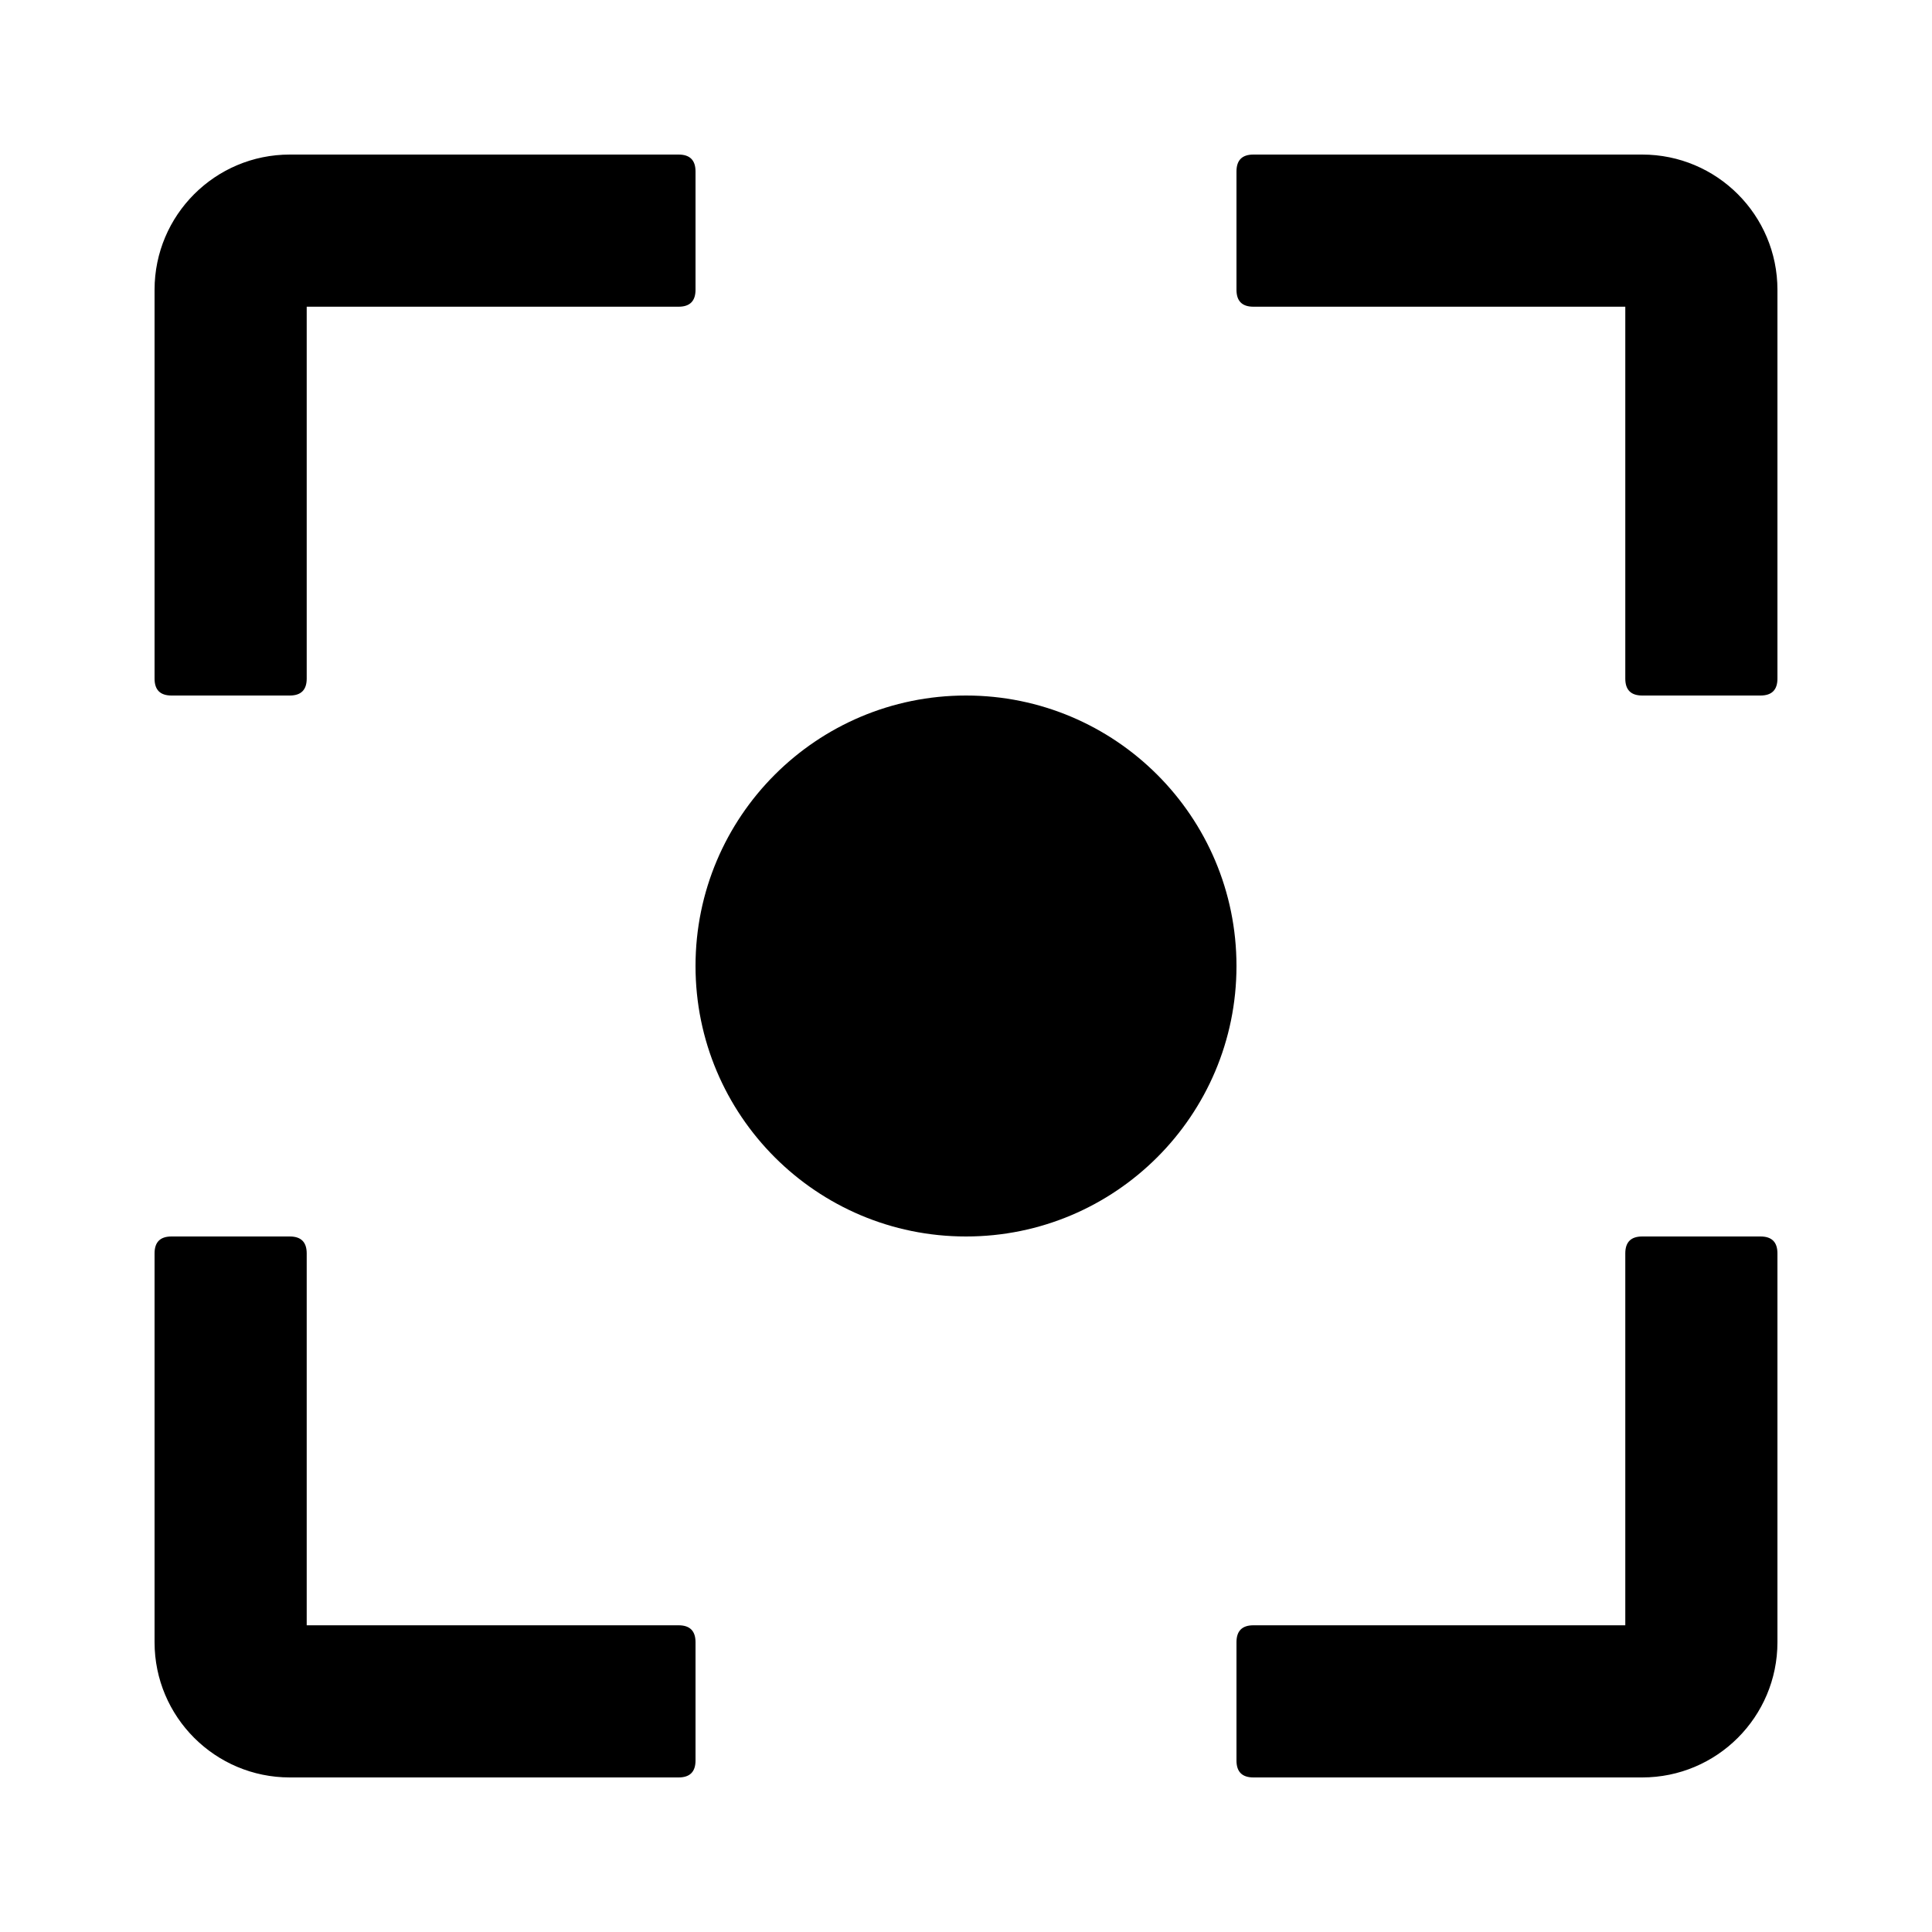
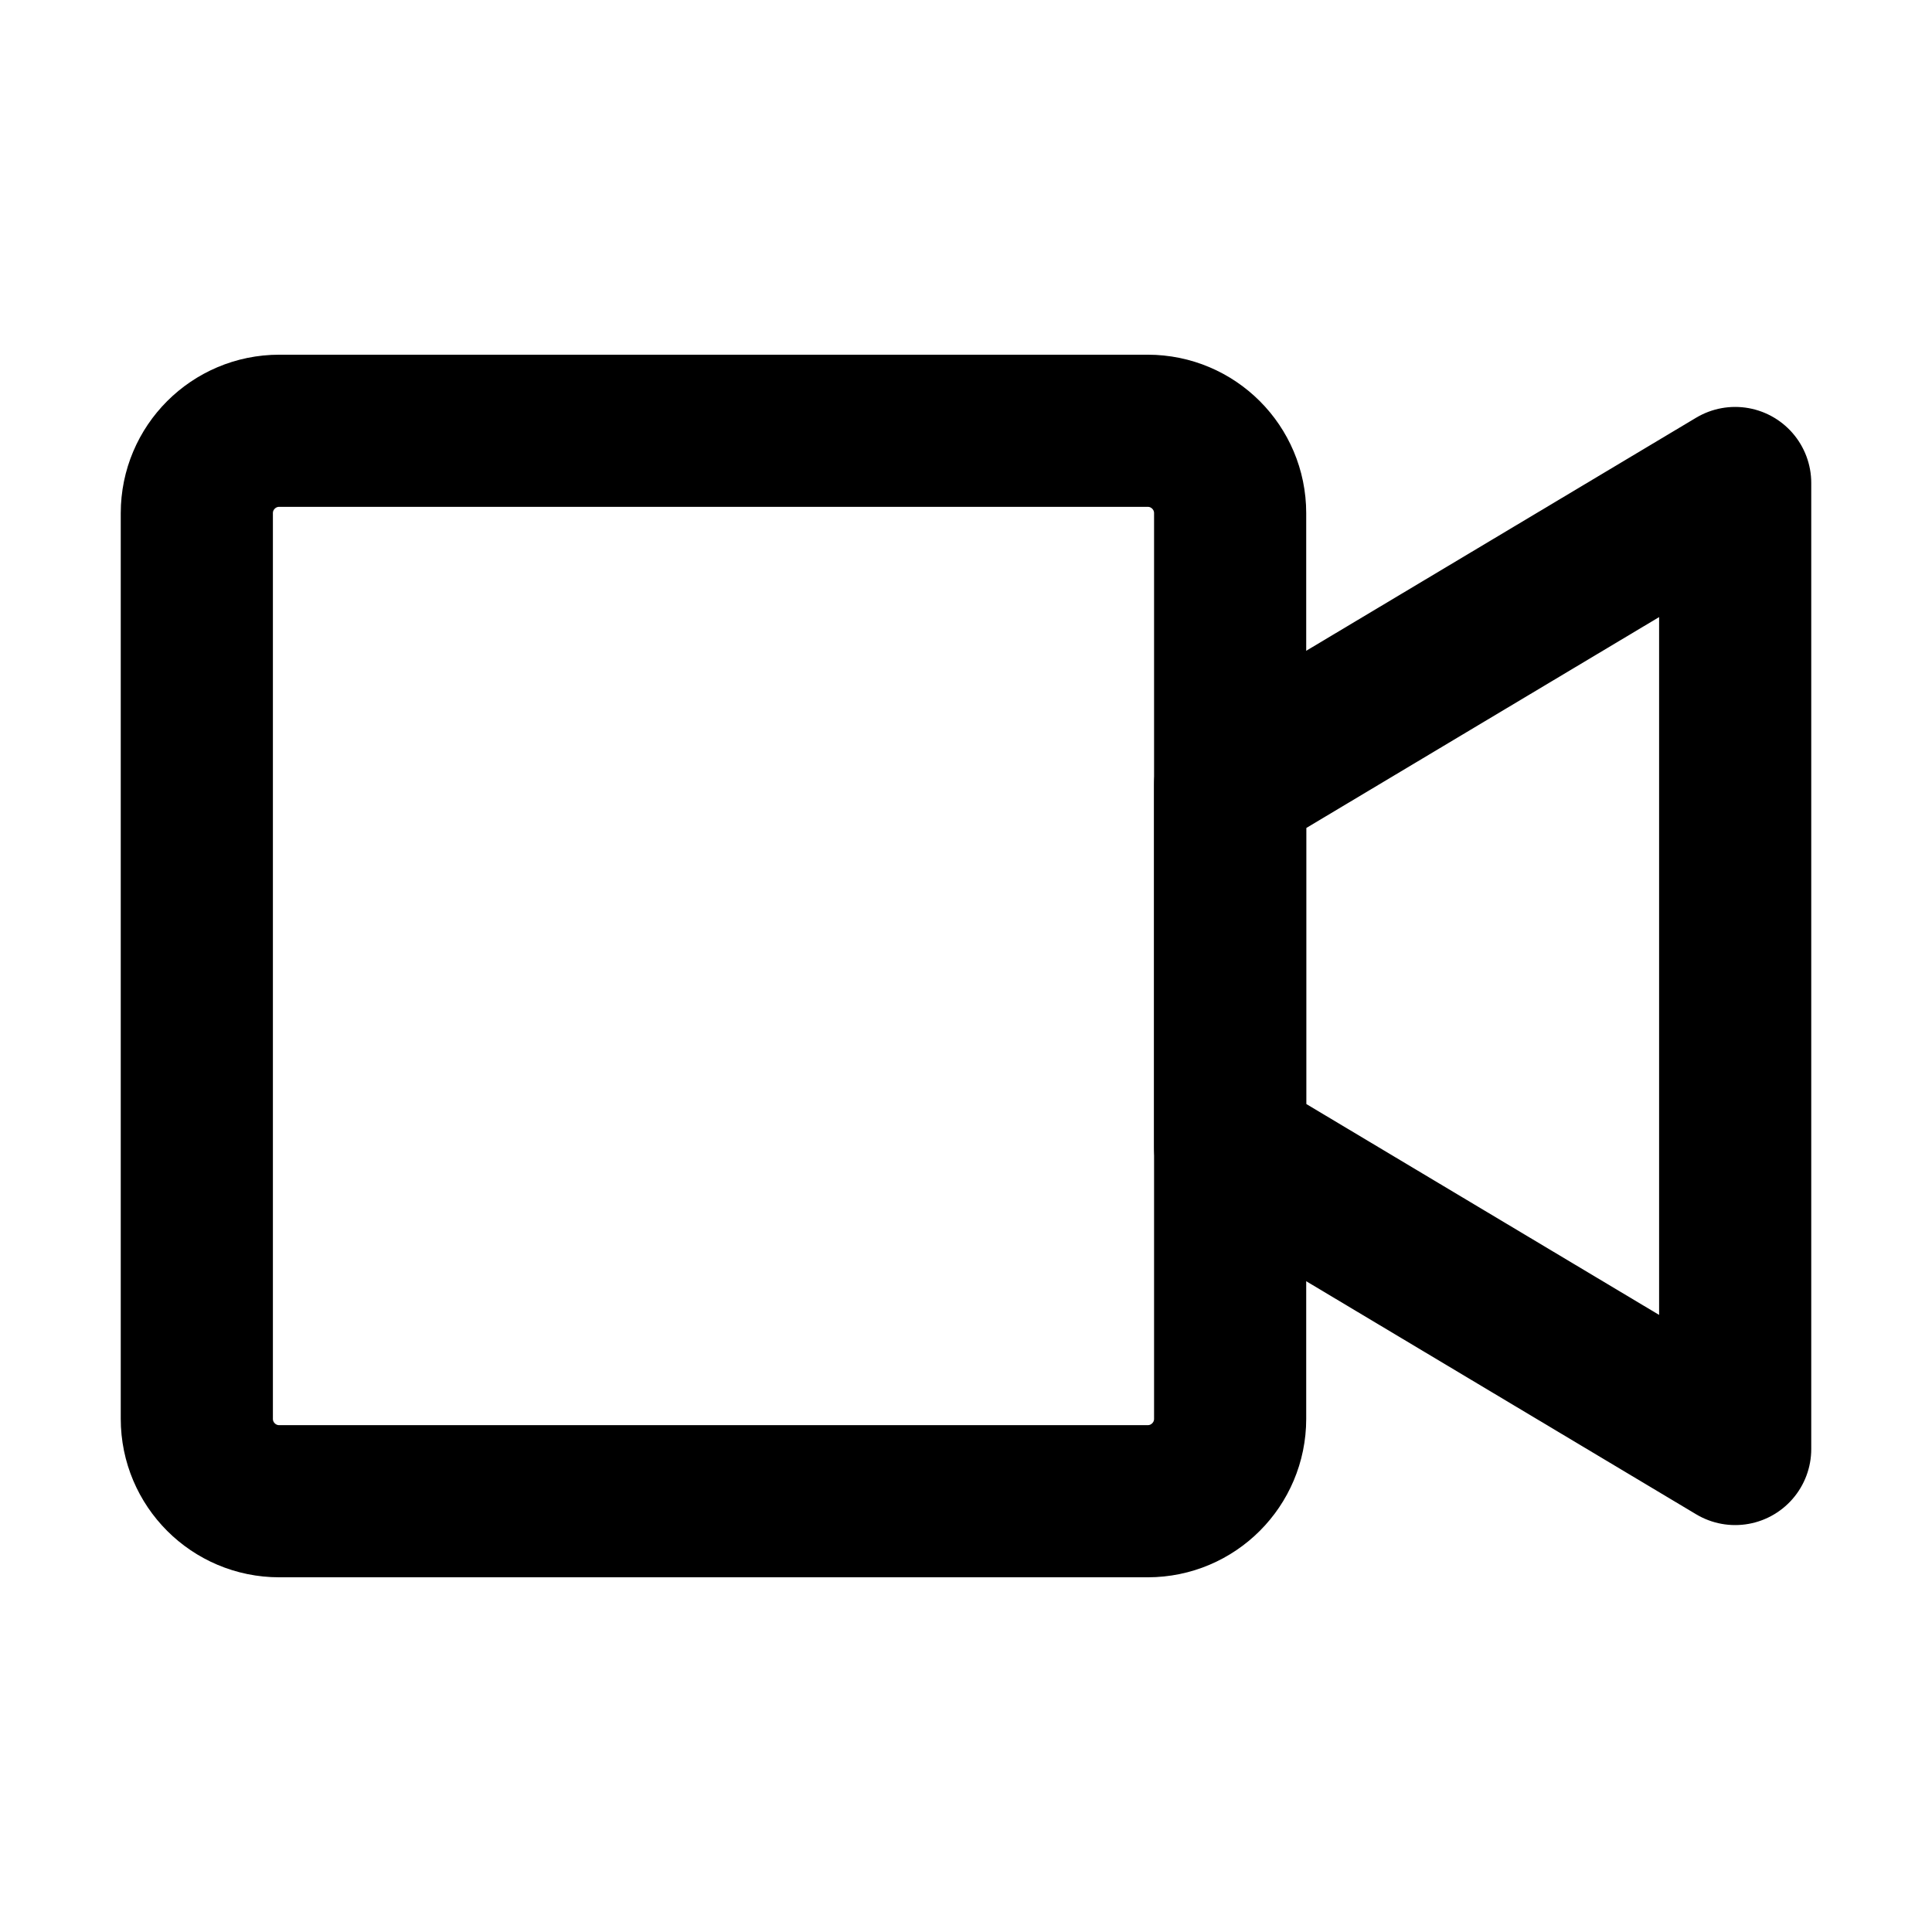
- <svg xmlns="http://www.w3.org/2000/svg" viewBox="0 0 1024 1024" fill="currentColor" data-adqt-slot="primary">
-   <path d="M359.68 81.92H153.6a71.68 71.68 0 0 0-71.68 71.68v206.08q0 8.96 8.96 8.96h62.72q8.96 0 8.96-8.96V162.56h197.12q8.96 0 8.96-8.96v-62.72q0-8.96-8.96-8.96ZM664.32 81.92h206.08a71.68 71.68 0 0 1 71.68 71.68v206.08q0 8.96-8.96 8.96h-62.72q-8.96 0-8.96-8.96V162.56H664.32q-8.96 0-8.96-8.96v-62.72q0-8.96 8.96-8.96ZM81.92 664.32v206.08a71.68 71.68 0 0 0 71.68 71.68h206.08q8.96 0 8.96-8.96v-62.72q0-8.96-8.96-8.96H162.56V664.32q0-8.96-8.96-8.96h-62.72q-8.96 0-8.96 8.96ZM942.08 664.32v206.08a71.68 71.68 0 0 1-71.68 71.68H664.32q-8.96 0-8.96-8.96v-62.72q0-8.96 8.96-8.96h197.12V664.32q0-8.96 8.96-8.96h62.72q8.96 0 8.96 8.96Z" />
-   <circle cx="512" cy="512" r="143.36" />
+ <svg xmlns="http://www.w3.org/2000/svg" viewBox="0 0 1024 1024" fill="none" stroke="currentColor" stroke-width="80.64" stroke-linejoin="round">
+   <rect x="104.32" y="228.32" width="547.68" height="567.36" rx="43.68" />
+   <path d="M652 416 919.68 256v512L652 608Z" />
</svg>
